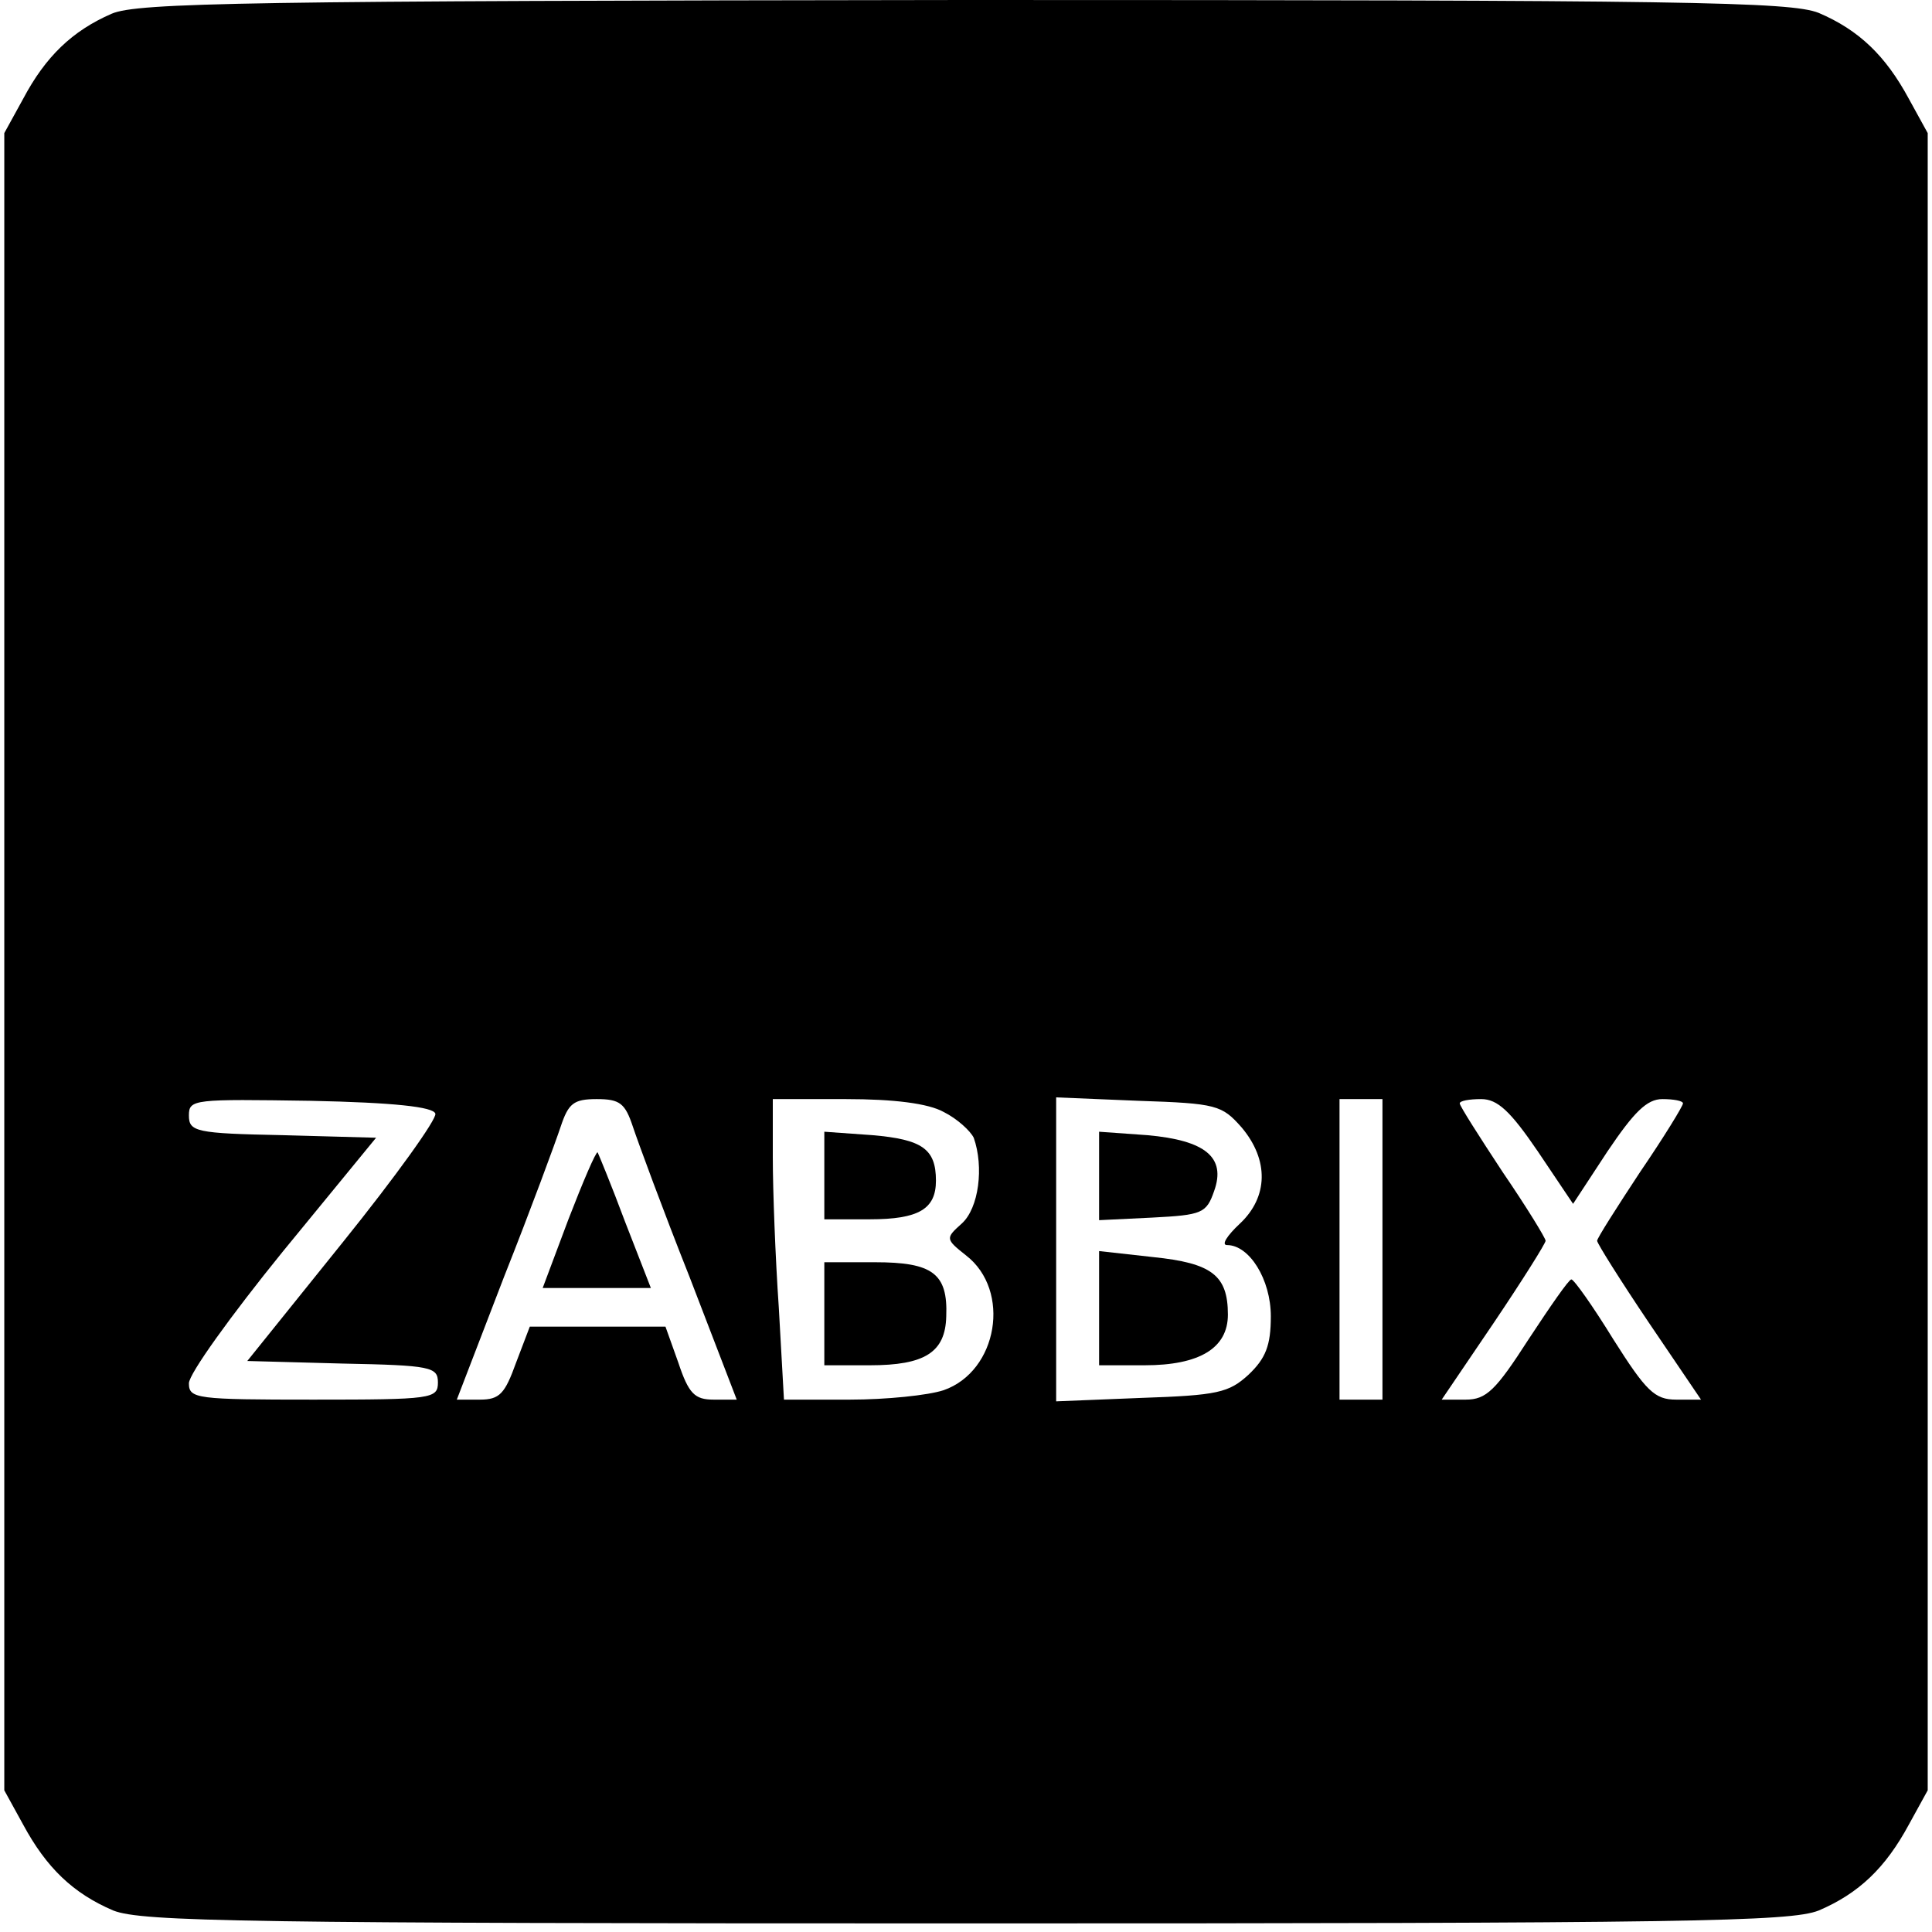
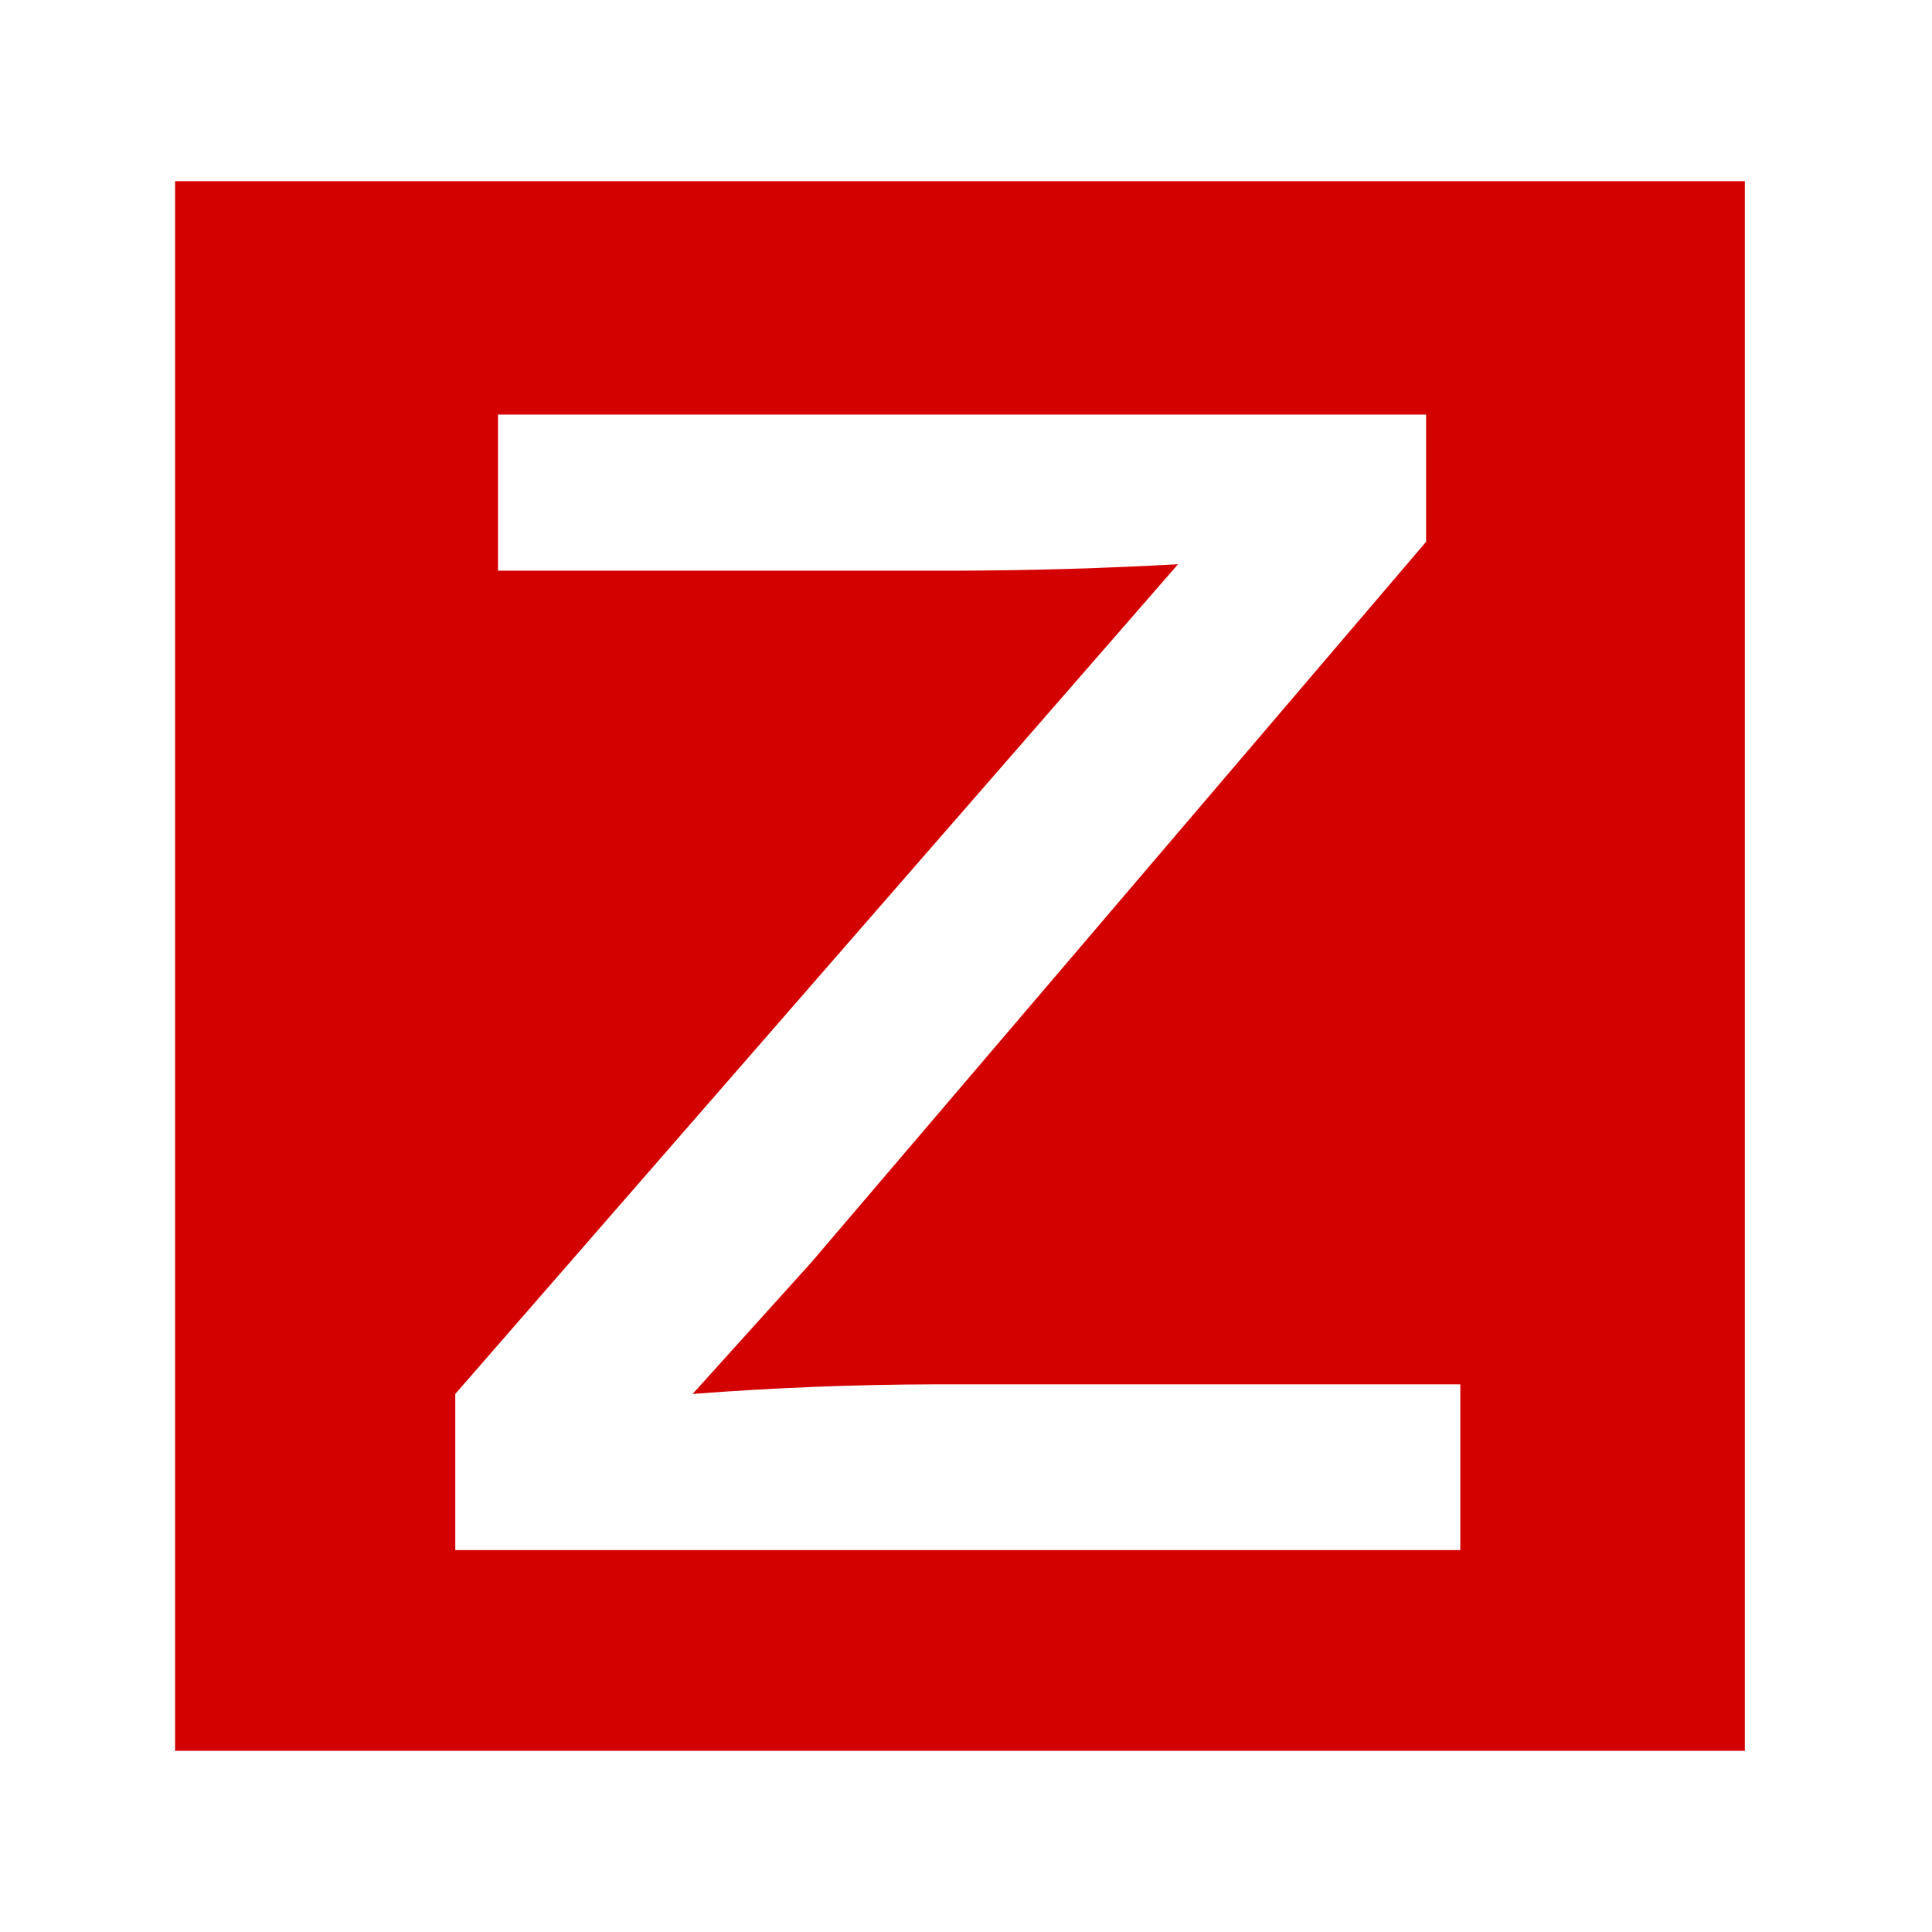
- <svg xmlns="http://www.w3.org/2000/svg" version="1.0" width="180pt" height="180pt" viewBox="0 0 180 180" preserveAspectRatio="xMidYMid meet">
-   <g transform="translate(0,180) scale(0.08,-0.08)" fill="#000000" stroke="none">
-     <path d="M130 2234 c-46 -20 -77 -50 -103 -99 l-22 -40 0 -965 0 -965 22 -40 c27 -50 58 -80 105 -100 33 -13 153 -15 993 -15 840 0 960 2 993 15 47 20 78 50 105 100 l22 40 0 965 0 965 -22 40 c-27 50 -58 80 -105 100 -33 13 -153 15 -995 15 -833 -1 -963 -3 -993 -16z m377 -1281 c2 -6 -46 -73 -108 -150 l-111 -138 111 -3 c103 -2 111 -4 111 -22 0 -19 -7 -20 -145 -20 -136 0 -145 1 -145 19 0 11 49 79 109 153 l109 133 -109 3 c-101 2 -109 4 -109 23 0 19 6 19 142 17 96 -2 143 -7 145 -15z m230 -15 c6 -18 35 -97 66 -175 l55 -143 -27 0 c-22 0 -29 7 -41 43 l-15 42 -79 0 -79 0 -16 -42 c-13 -36 -19 -43 -42 -43 l-27 0 55 143 c31 78 60 157 66 175 9 27 15 32 42 32 27 0 33 -5 42 -32z m362 17 c16 -8 31 -22 35 -30 12 -34 6 -82 -14 -100 -19 -17 -19 -18 5 -37 53 -41 37 -135 -26 -157 -18 -6 -67 -11 -109 -11 l-77 0 -6 107 c-4 58 -7 137 -7 175 l0 68 85 0 c56 0 96 -5 114 -15z m347 -18 c32 -38 31 -81 -2 -112 -15 -14 -22 -25 -15 -25 26 0 51 -40 51 -83 0 -34 -6 -49 -26 -68 -23 -21 -36 -24 -125 -27 l-99 -4 0 177 0 177 96 -4 c91 -3 97 -5 120 -31z m164 -142 l0 -175 -25 0 -25 0 0 175 0 175 25 0 25 0 0 -175z m181 114 l41 -61 40 61 c31 46 46 61 64 61 13 0 24 -2 24 -5 0 -3 -22 -39 -50 -80 -27 -41 -50 -77 -50 -80 0 -3 27 -46 60 -95 l61 -90 -29 0 c-25 0 -35 10 -73 70 -24 39 -46 70 -49 70 -3 0 -25 -32 -50 -70 -38 -59 -49 -70 -73 -70 l-28 0 61 90 c33 49 60 92 60 95 0 3 -22 39 -50 80 -27 41 -50 77 -50 80 0 3 11 5 25 5 19 0 34 -14 66 -61z" />
-     <path d="M662 830 l-30 -80 63 0 63 0 -30 77 c-16 43 -31 79 -32 81 -2 1 -17 -34 -34 -78z" />
-     <path d="M960 881 l0 -51 53 0 c57 0 77 12 77 45 0 37 -16 48 -74 53 l-56 4 0 -51z" />
-     <path d="M960 720 l0 -60 53 0 c64 0 88 15 89 57 2 50 -16 63 -83 63 l-59 0 0 -60z" />
-     <path d="M1280 881 l0 -52 62 3 c58 3 63 5 72 31 14 39 -10 59 -78 65 l-56 4 0 -51z" />
-     <path d="M1280 726 l0 -66 53 0 c64 0 97 20 97 59 0 46 -19 60 -87 67 l-63 7 0 -67z" />
-   </g>
+ <svg xmlns="http://www.w3.org/2000/svg" t="1560613919311" class="icon" style="" viewBox="0 0 1024 1024" version="1.1" p-id="6551" width="200" height="200">
+   <defs>
+     <style type="text/css" />
+   </defs>
+   <path d="M92.8 96v832h832V96h-832z m681.19 725.581H241.306V738.816L624.384 299.059a2225.101 2225.101 0 0 1-115.046 3.405h-245.376V219.725h491.904v67.43l-325.862 381.952-62.899 69.709a1736.909 1736.909 0 0 1 128.64-5.094h278.246v87.859z" fill="#D30201" p-id="6552" />
</svg>
